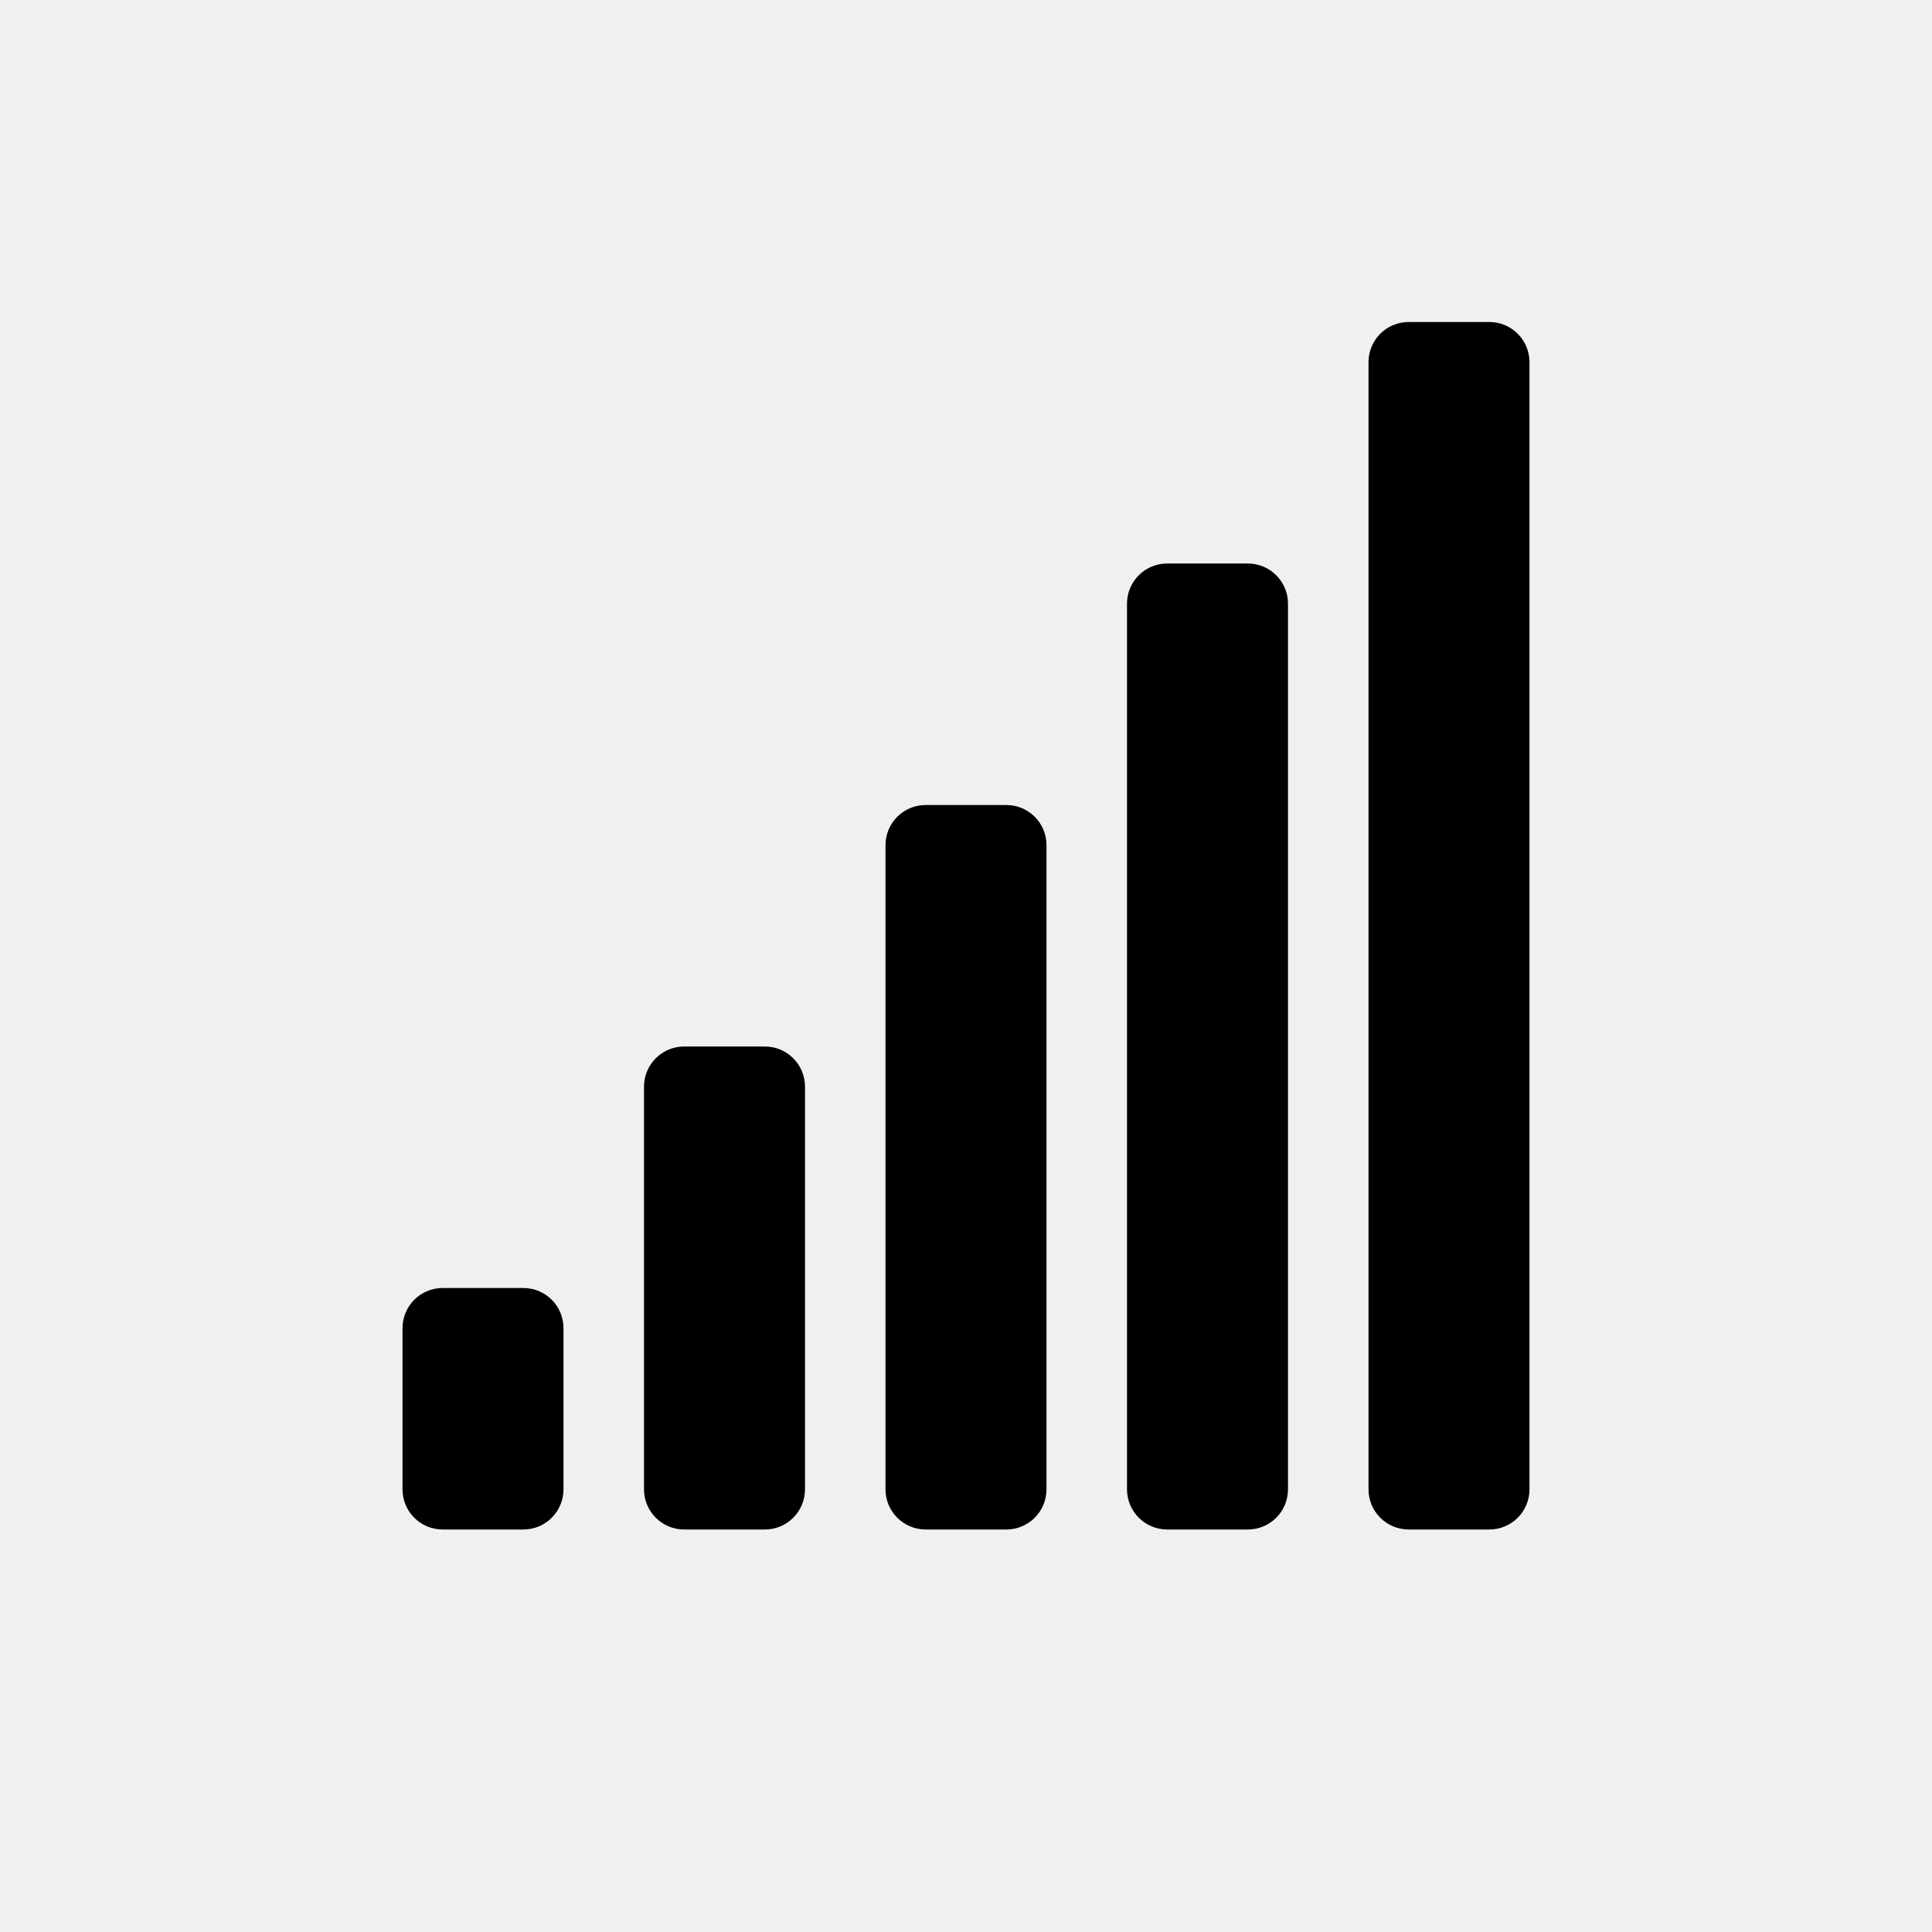
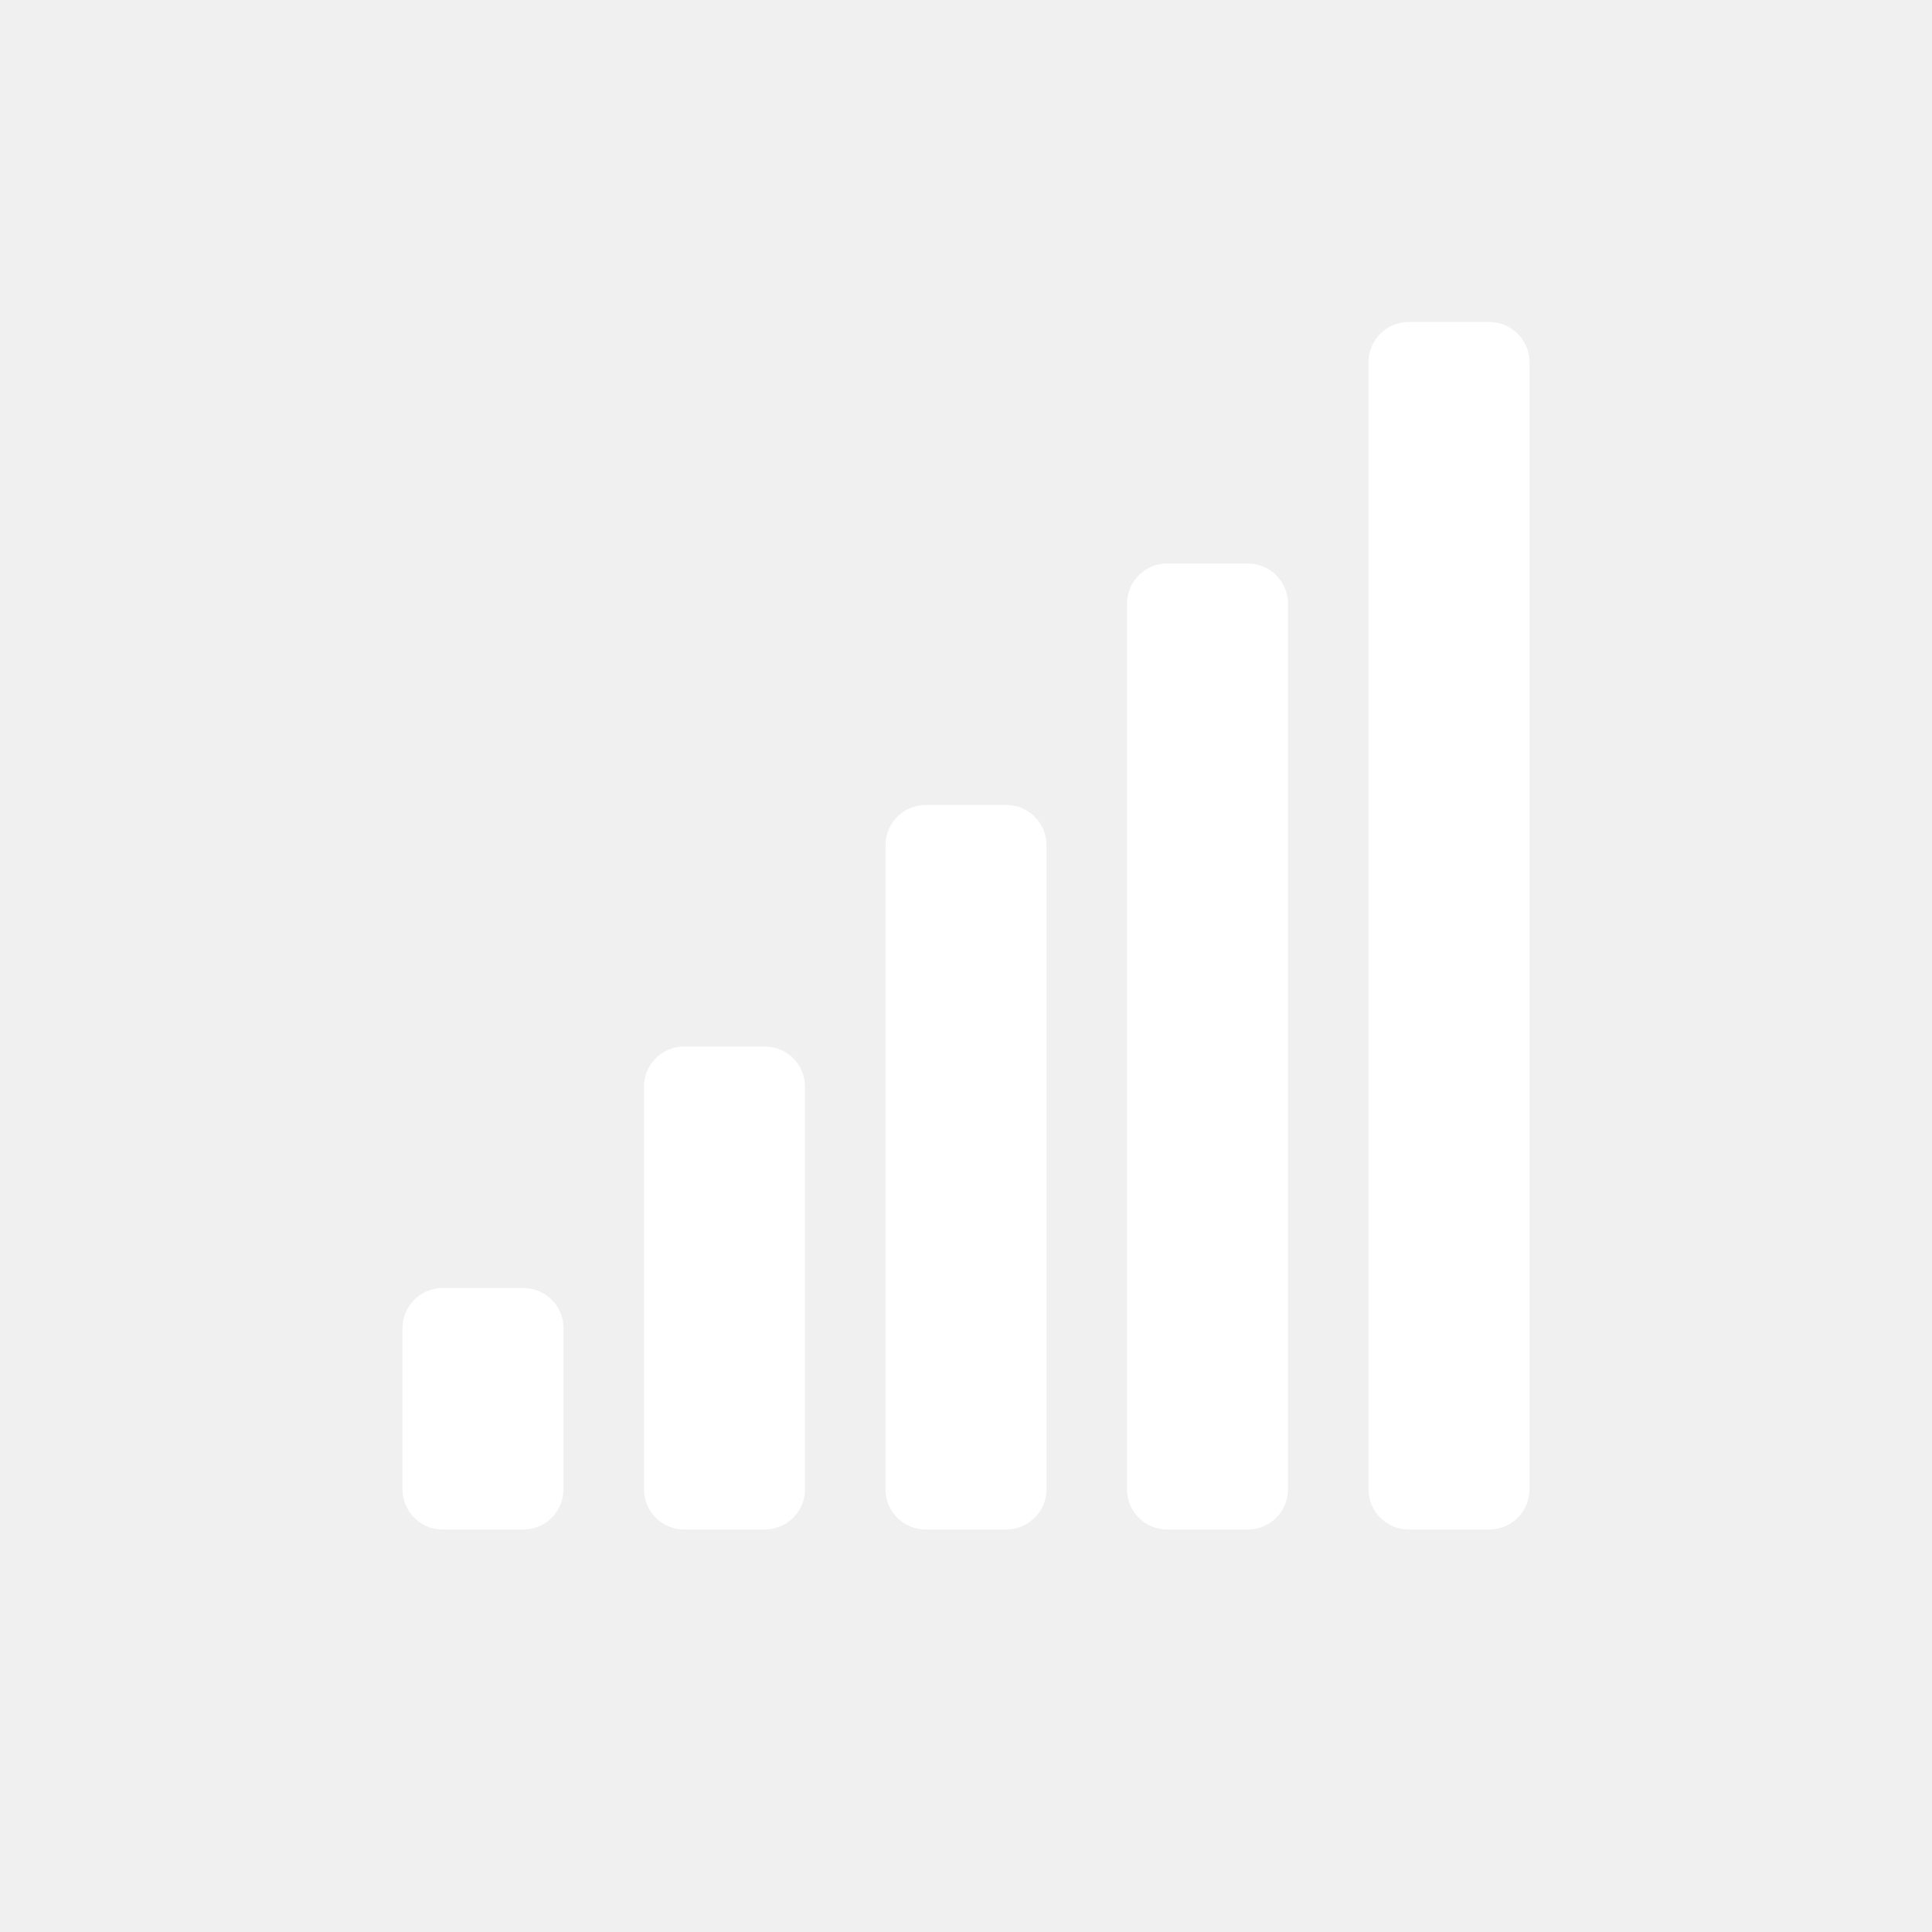
<svg xmlns="http://www.w3.org/2000/svg" width="24" height="24" version="1.1">
-   <path d="m17.5 4c-0.277 0-0.5 0.223-0.5 0.5v14c0 0.277 0.223 0.5 0.5 0.5h1c0.277 0 0.5-0.223 0.5-0.5v-14c0-0.277-0.223-0.5-0.5-0.5zm-3 3c-0.277 0-0.5 0.223-0.5 0.5v11c0 0.277 0.223 0.5 0.5 0.5h1c0.277 0 0.5-0.223 0.5-0.5v-11c0-0.277-0.223-0.5-0.5-0.5zm-3 3c-0.277 0-0.5 0.223-0.5 0.5v8c0 0.277 0.223 0.5 0.5 0.5h1c0.277 0 0.5-0.223 0.5-0.5v-8c0-0.277-0.223-0.5-0.5-0.5zm-3 3c-0.277 0-0.5 0.223-0.5 0.5v5c0 0.277 0.223 0.5 0.5 0.5h1c0.277 0 0.5-0.223 0.5-0.5v-5c0-0.277-0.223-0.5-0.5-0.5zm-3 3c-0.277 0-0.5 0.223-0.5 0.5v2c0 0.277 0.223 0.5 0.5 0.5h1c0.277 0 0.5-0.223 0.5-0.5v-2c0-0.277-0.223-0.5-0.5-0.5z" color="#fffffffff" fill="#fffffffff" overflow="visible" />
+   <path d="m17.5 4c-0.277 0-0.5 0.223-0.5 0.5v14c0 0.277 0.223 0.5 0.5 0.5h1c0.277 0 0.5-0.223 0.5-0.5v-14c0-0.277-0.223-0.5-0.5-0.5zm-3 3c-0.277 0-0.5 0.223-0.5 0.5v11c0 0.277 0.223 0.5 0.5 0.5h1c0.277 0 0.5-0.223 0.5-0.5v-11c0-0.277-0.223-0.5-0.5-0.5zm-3 3c-0.277 0-0.5 0.223-0.5 0.5v8c0 0.277 0.223 0.5 0.5 0.5h1c0.277 0 0.5-0.223 0.5-0.5v-8c0-0.277-0.223-0.5-0.5-0.5zm-3 3c-0.277 0-0.5 0.223-0.5 0.5v5c0 0.277 0.223 0.5 0.5 0.5h1c0.277 0 0.5-0.223 0.5-0.5v-5c0-0.277-0.223-0.5-0.5-0.5zm-3 3c-0.277 0-0.5 0.223-0.5 0.5v2c0 0.277 0.223 0.5 0.5 0.5h1c0.277 0 0.5-0.223 0.5-0.5v-2c0-0.277-0.223-0.5-0.5-0.5z" color="#ffffff" fill="#ffffff" overflow="visible" />
</svg>
